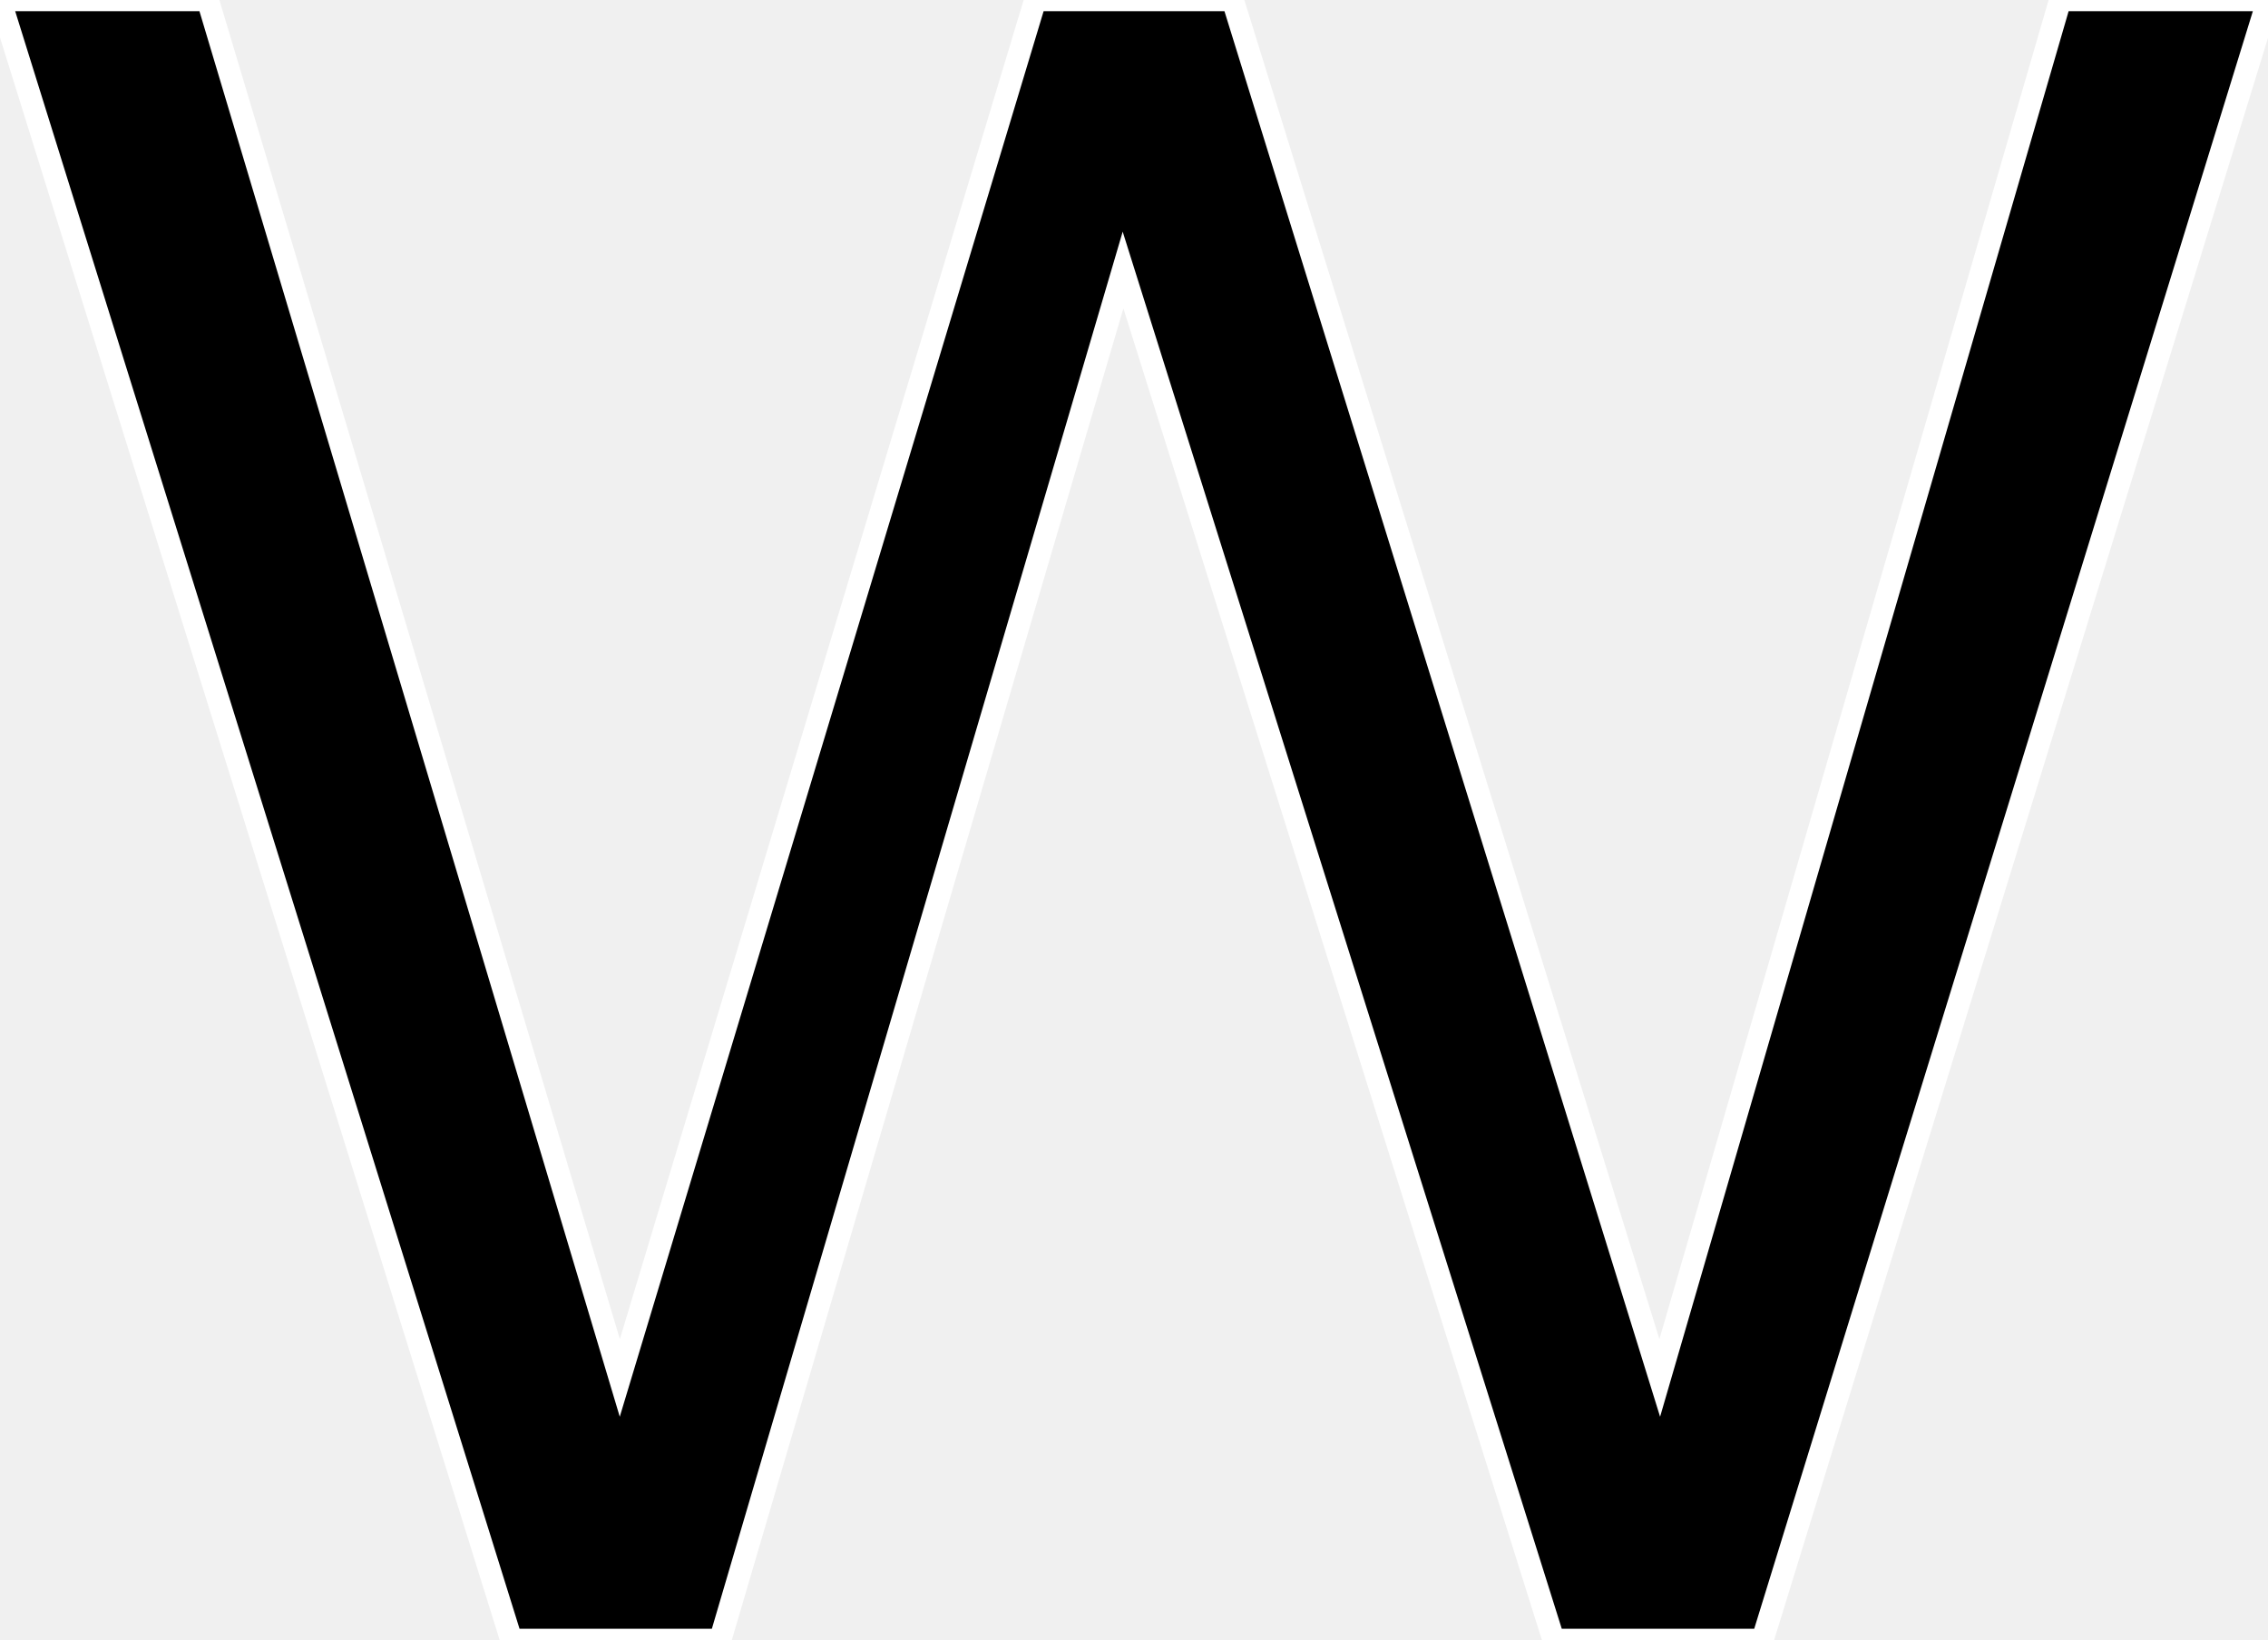
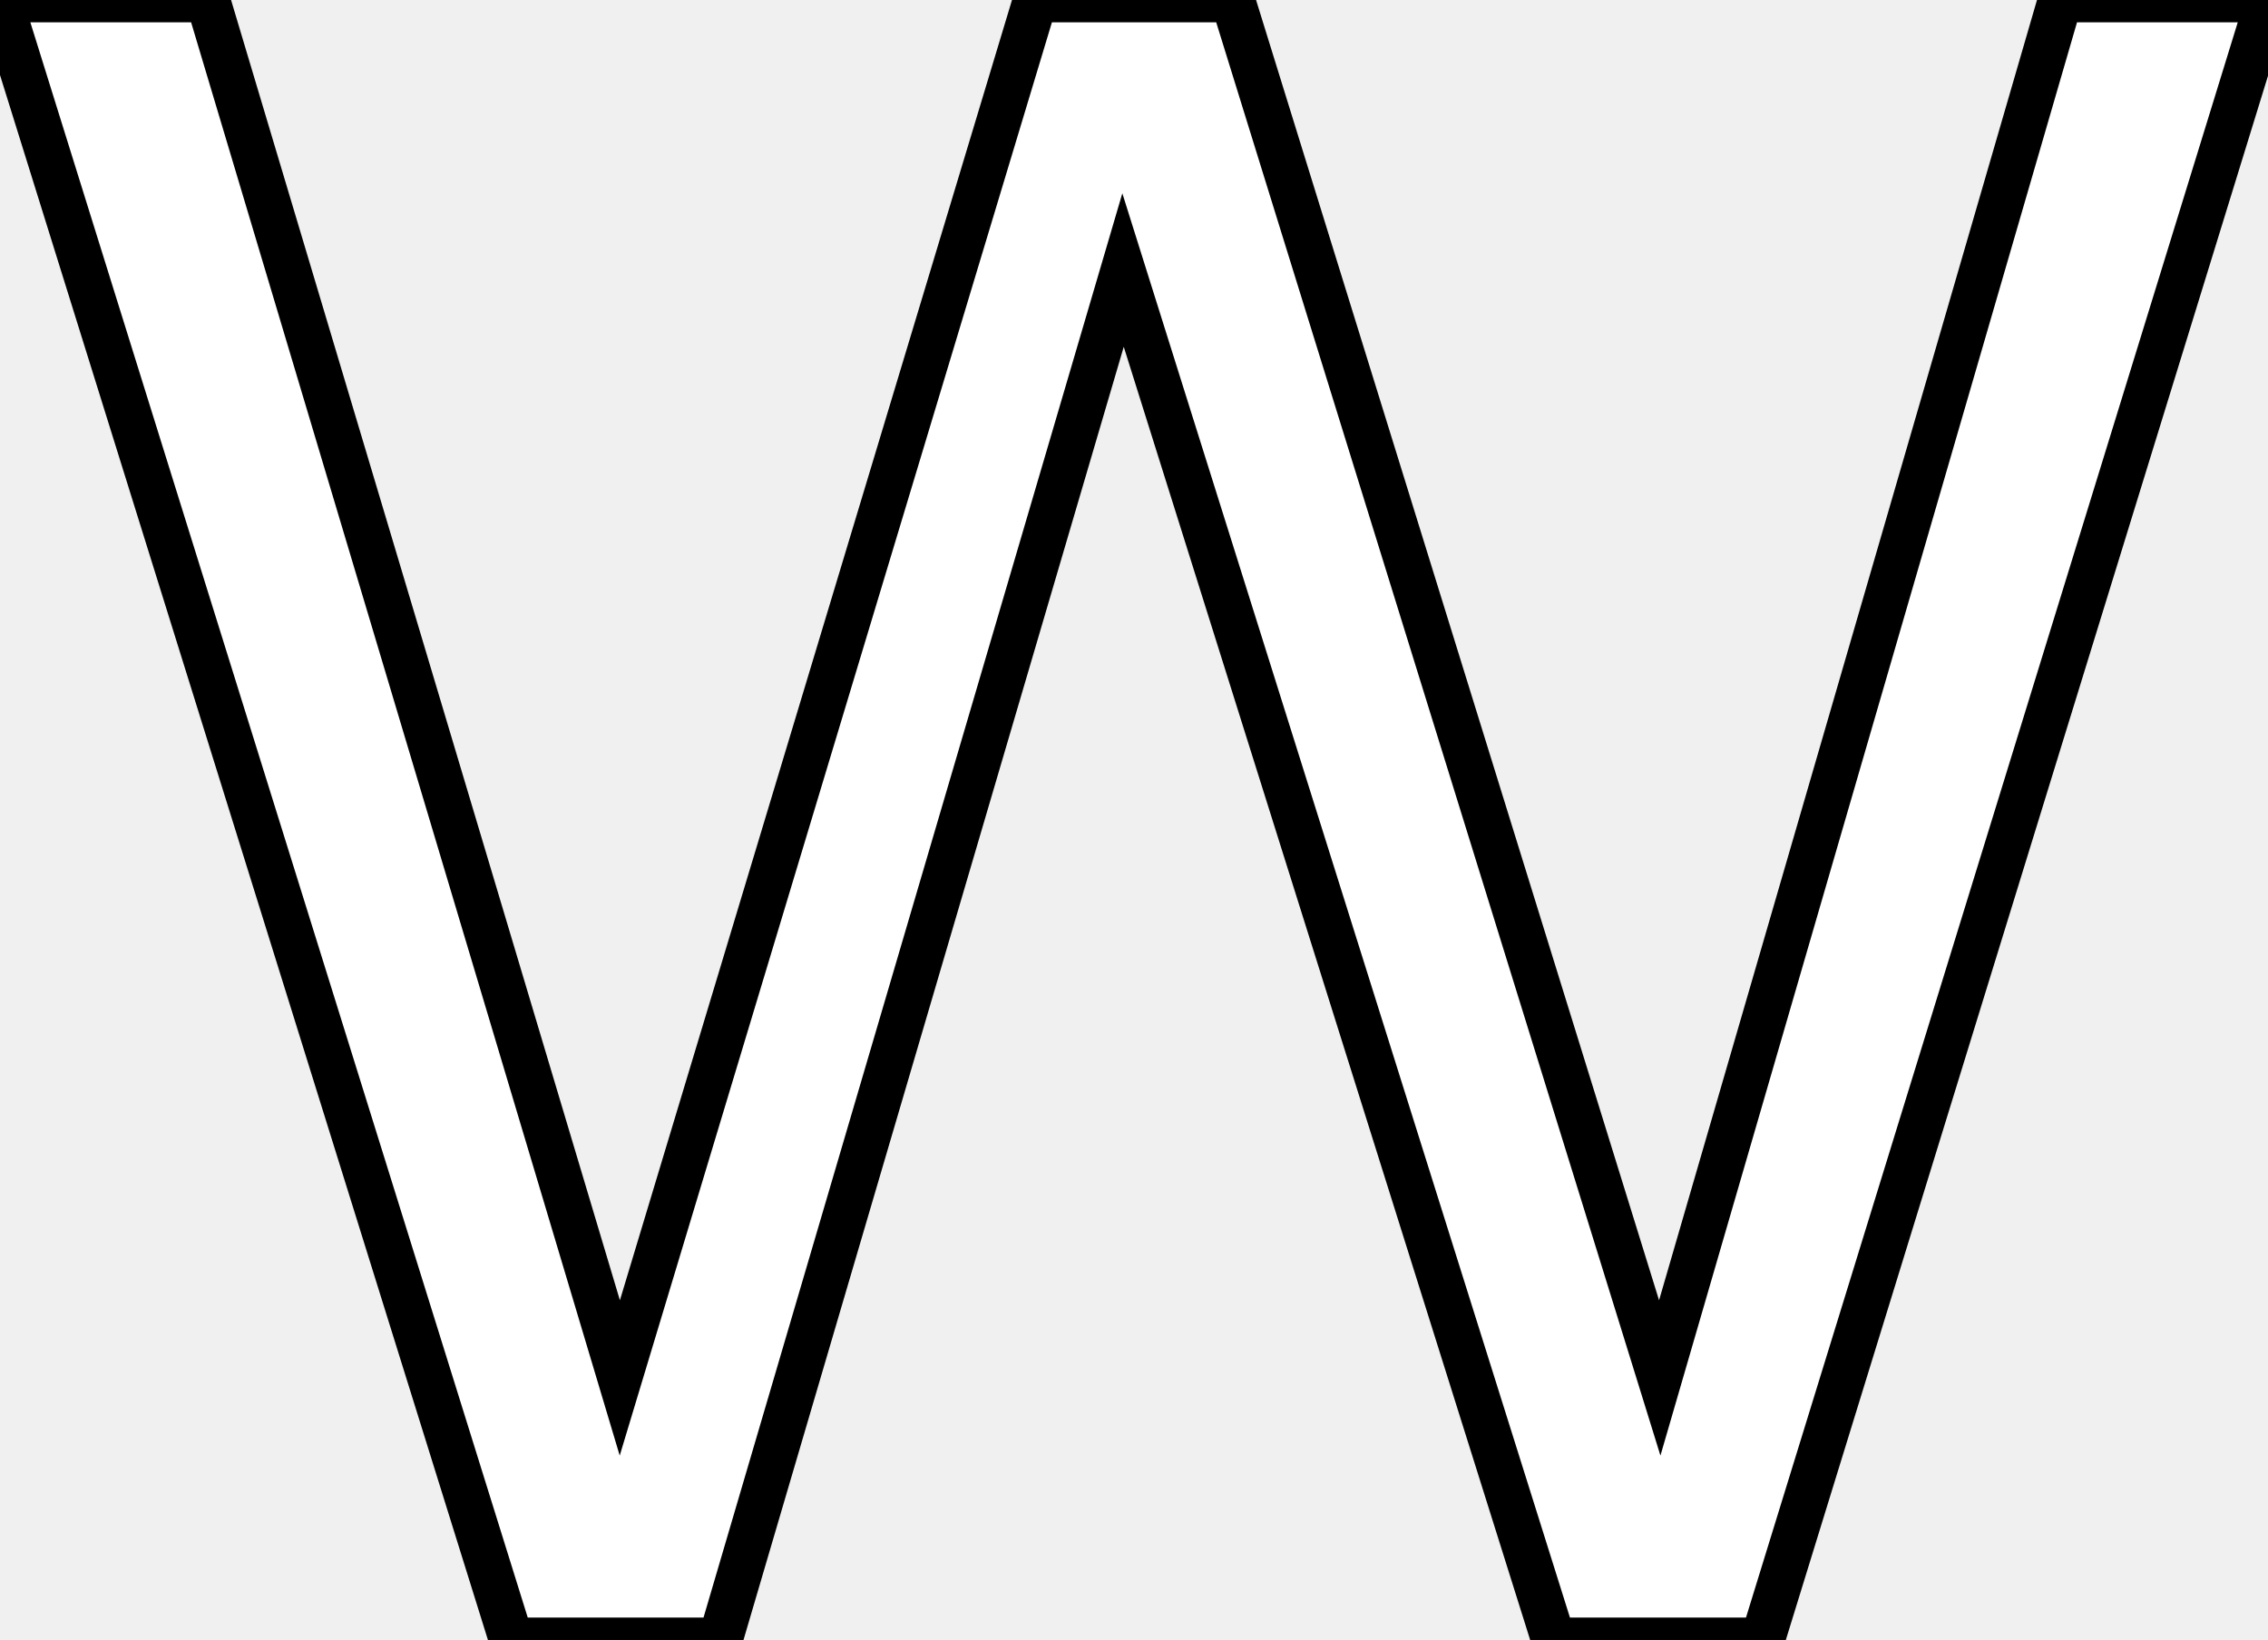
<svg xmlns="http://www.w3.org/2000/svg" width="95.947" height="69.385" viewBox="0 0 95.947 69.385">
-   <g id="svgGroup" stroke-linecap="round" fill-rule="evenodd" font-size="9pt" stroke="#ffffff" stroke-width="0.25mm" fill="#000" style="stroke:#ffffff;stroke-width:0.25mm;fill:#000">
+   <g id="svgGroup" stroke-linecap="round" fill-rule="evenodd" font-size="9pt" stroke="#000000" stroke-width="0.5mm" fill="#ffffff" style="stroke:#000000;stroke-width:0.5mm;fill:#ffffff">
    <path d="M 21.631 69.385 L 0 0 L 8.789 0 L 26.221 58.301 L 43.799 0 L 52.148 0 L 70.215 58.301 L 87.158 0 L 95.947 0 L 74.561 69.385 L 65.723 69.385 L 47.51 11.426 L 30.469 69.385 L 21.631 69.385 Z" vector-effect="non-scaling-stroke" />
  </g>
</svg>
